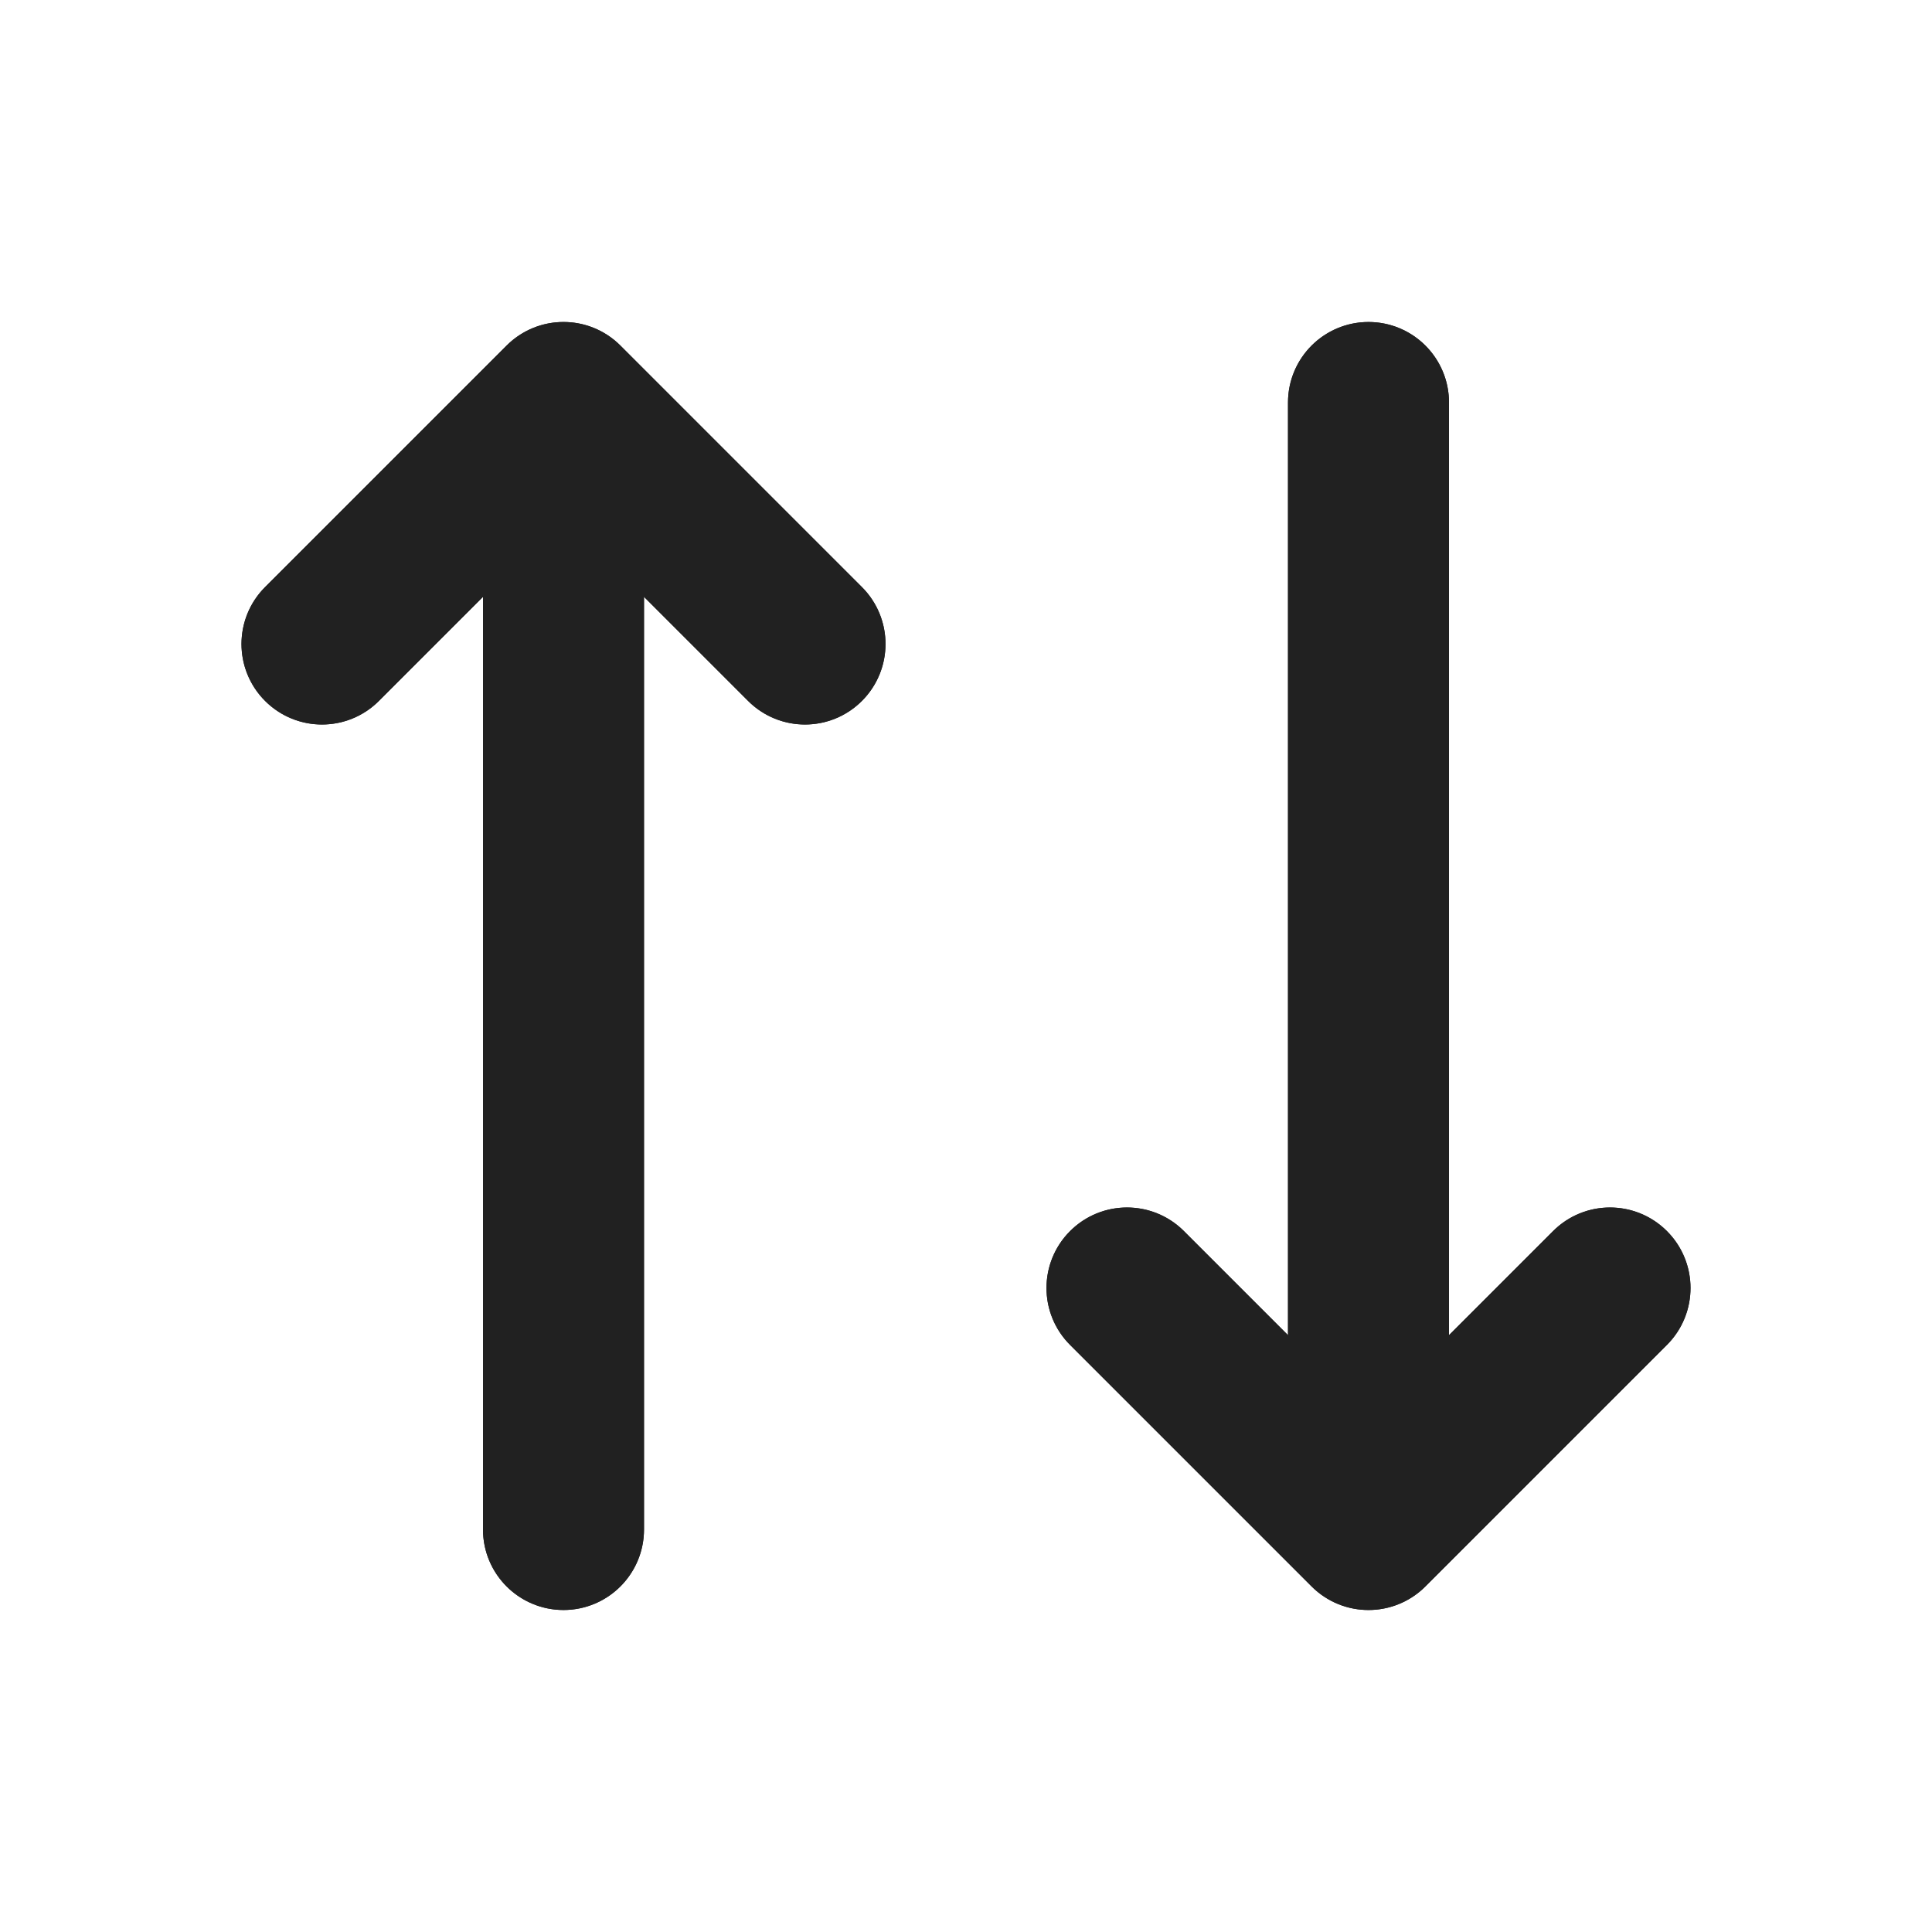
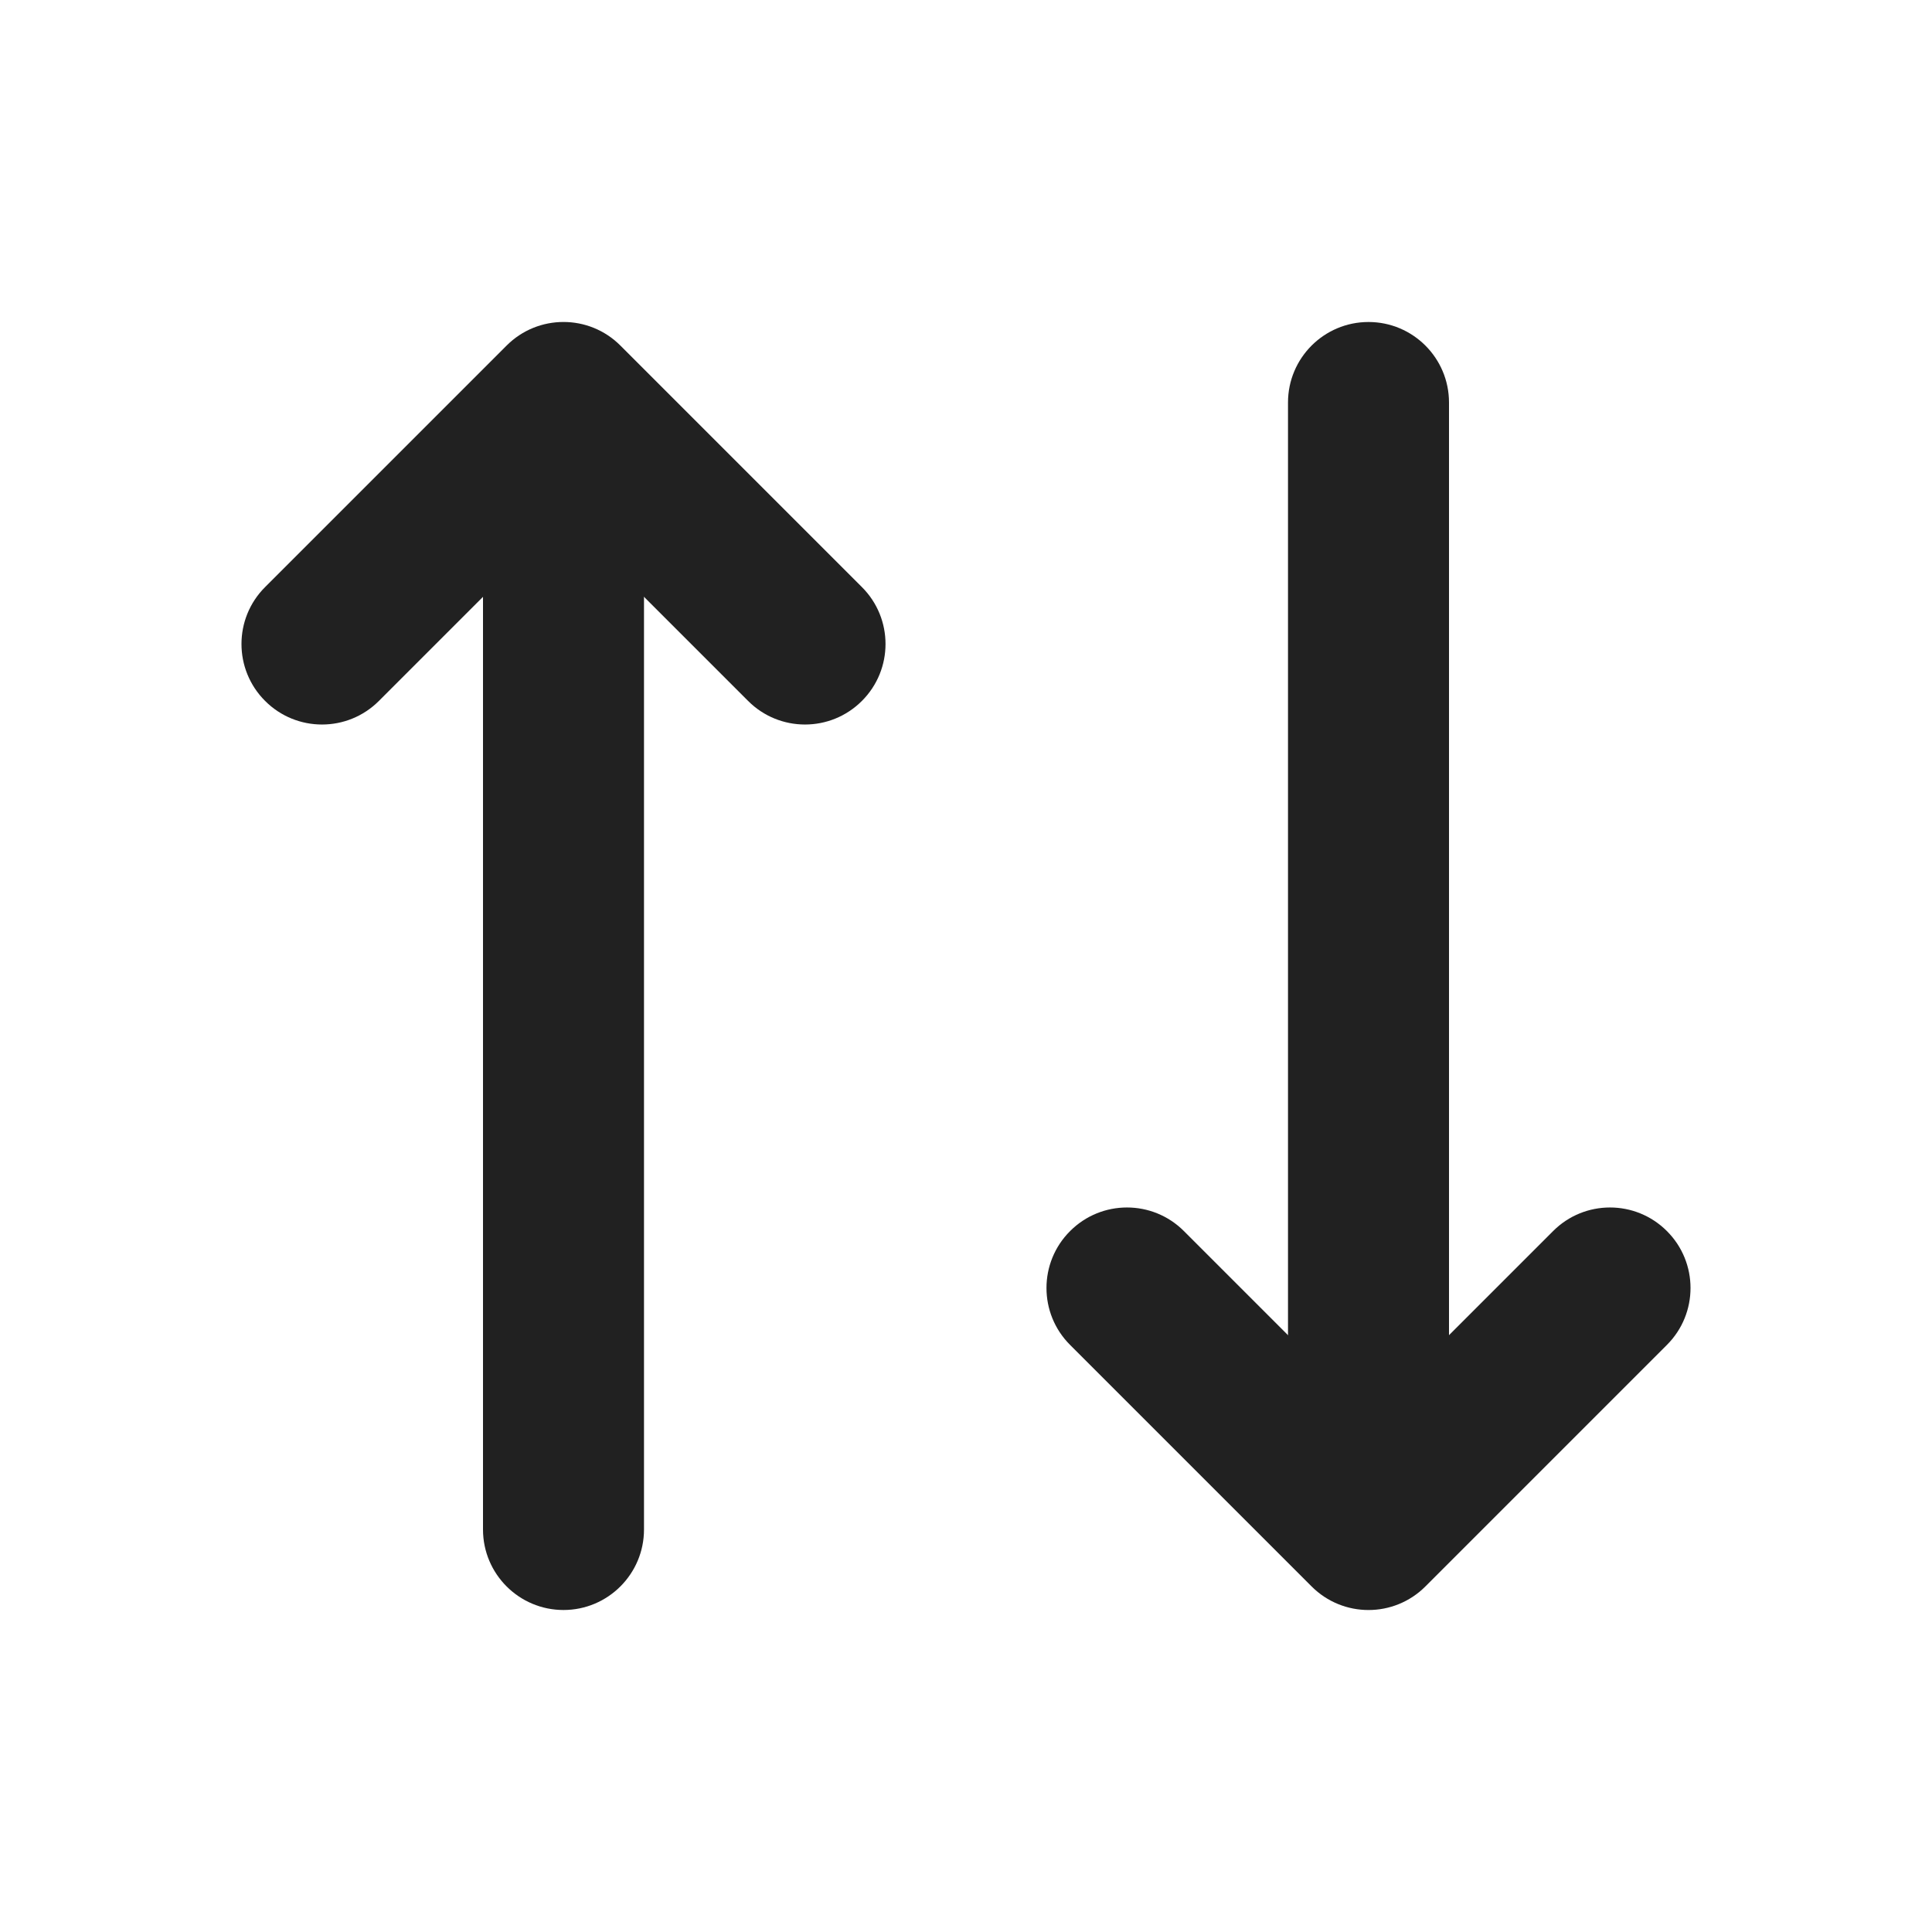
<svg xmlns="http://www.w3.org/2000/svg" width="24" height="24" viewBox="0 0 24 24" fill="none">
-   <path d="M10 8L7 5L4 8" stroke="#212121" stroke-width="2" stroke-linecap="round" stroke-linejoin="round" />
-   <path d="M7 6V19" stroke="#212121" stroke-width="2" stroke-linecap="round" />
-   <path d="M20 16L17 19L14 16" stroke="#212121" stroke-width="2" stroke-linecap="round" stroke-linejoin="round" />
-   <path d="M17 18V5" stroke="#212121" stroke-width="2" stroke-linecap="round" />
  <path fill-rule="evenodd" clip-rule="evenodd" d="M3.293 8.707C3.683 9.098 4.317 9.098 4.707 8.707L7 6.414L9.293 8.707C9.683 9.098 10.317 9.098 10.707 8.707C11.098 8.317 11.098 7.683 10.707 7.293L7.707 4.293C7.317 3.902 6.683 3.902 6.293 4.293L3.293 7.293C2.902 7.683 2.902 8.317 3.293 8.707Z" fill="#212121" />
  <path fill-rule="evenodd" clip-rule="evenodd" d="M7 20C7.552 20 8 19.552 8 19V6C8 5.448 7.552 5 7 5C6.448 5 6 5.448 6 6V19C6 19.552 6.448 20 7 20Z" fill="#212121" />
  <path fill-rule="evenodd" clip-rule="evenodd" d="M13.293 15.293C13.683 14.902 14.317 14.902 14.707 15.293L17 17.586L19.293 15.293C19.683 14.902 20.317 14.902 20.707 15.293C21.098 15.683 21.098 16.317 20.707 16.707L17.707 19.707C17.317 20.098 16.683 20.098 16.293 19.707L13.293 16.707C12.902 16.317 12.902 15.683 13.293 15.293Z" fill="#212121" />
  <path fill-rule="evenodd" clip-rule="evenodd" d="M17 4C17.552 4 18 4.448 18 5V18C18 18.552 17.552 19 17 19C16.448 19 16 18.552 16 18V5C16 4.448 16.448 4 17 4Z" fill="#212121" />
</svg>
